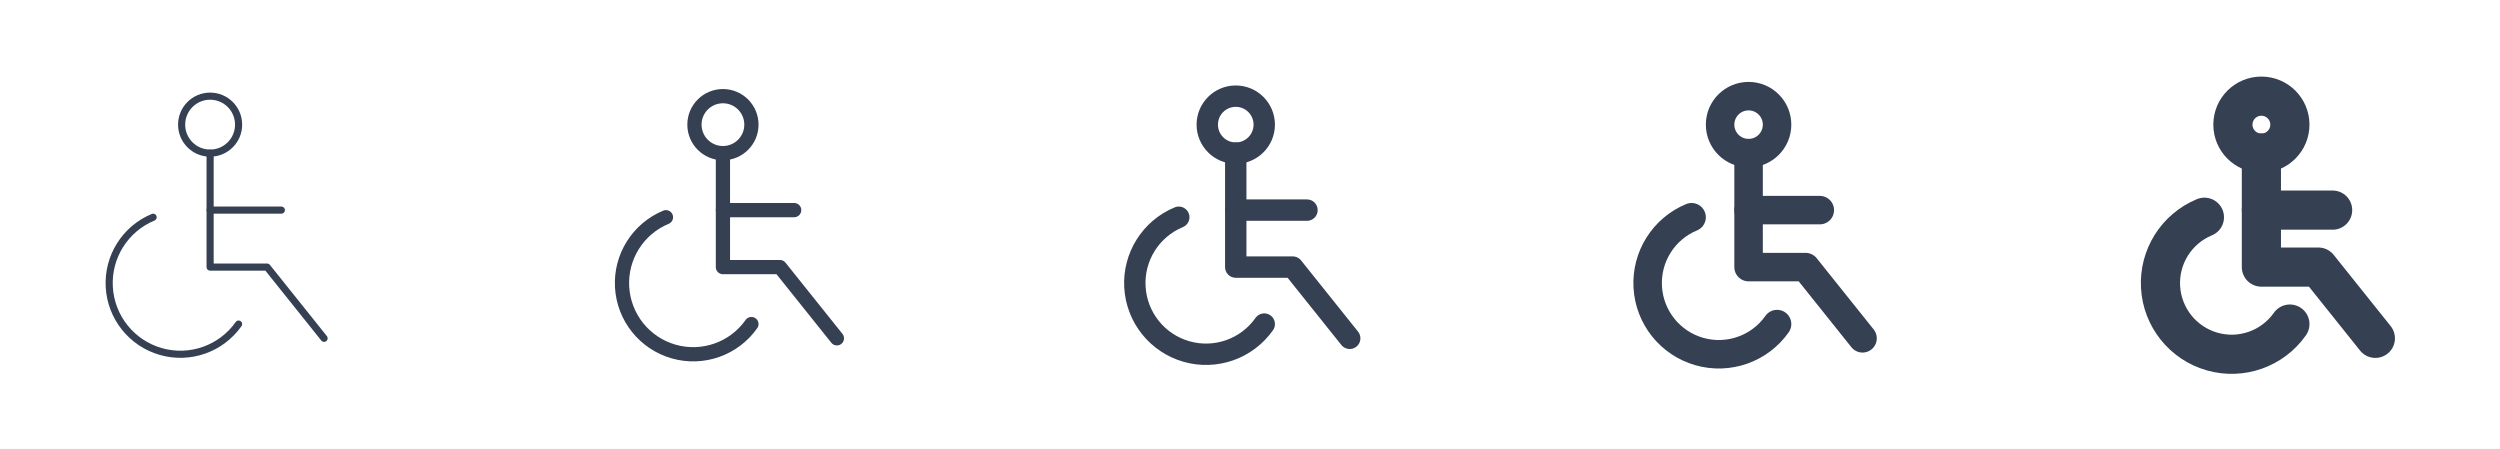
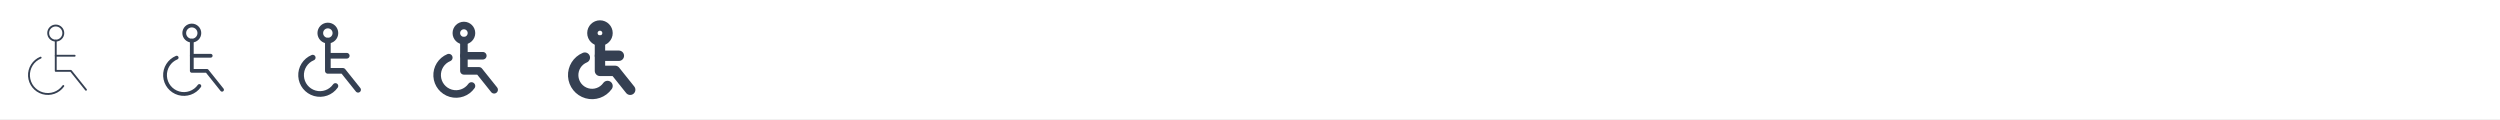
- <svg xmlns="http://www.w3.org/2000/svg" xmlns:xlink="http://www.w3.org/1999/xlink" viewBox="0 0 234 42" width="234" height="42" style="color: #354052">
-   <rect x="0" y="0" width="234" height="42" fill="#fff" />
+ <svg xmlns="http://www.w3.org/2000/svg" xmlns:xlink="http://www.w3.org/1999/xlink" viewBox="0 0 882 42" width="882" height="42" style="color: #354052">
+   <rect x="0" y="0" width="882" height="42" fill="#fff" />
  <symbol id="icon-.5" class="icon icon-tabler icon-tabler-disabled" viewBox="0 0 24 24" stroke-width=".5" stroke="currentColor" fill="none" stroke-linecap="round" stroke-linejoin="round">
    <rect x="0" y="0" width="24" height="24" stroke="none" />
    <circle cx="11" cy="5" r="2" />
    <polyline points="11 7 11 15 15 15 19 20" />
    <line x1="11" y1="11" x2="16" y2="11" />
    <path d="M7 11.5a5 5 0 1 0 6 7.5" />
  </symbol>
  <symbol id="icon-1" class="icon icon-tabler icon-tabler-disabled" viewBox="0 0 24 24" stroke-width="1" stroke="currentColor" fill="none" stroke-linecap="round" stroke-linejoin="round">
    <rect x="0" y="0" width="24" height="24" stroke="none" />
    <circle cx="11" cy="5" r="2" />
    <polyline points="11 7 11 15 15 15 19 20" />
    <line x1="11" y1="11" x2="16" y2="11" />
    <path d="M7 11.5a5 5 0 1 0 6 7.5" />
  </symbol>
  <symbol id="icon-1.5" class="icon icon-tabler icon-tabler-disabled" viewBox="0 0 24 24" stroke-width="1.5" stroke="currentColor" fill="none" stroke-linecap="round" stroke-linejoin="round">
    <rect x="0" y="0" width="24" height="24" stroke="none" />
    <circle cx="11" cy="5" r="2" />
    <polyline points="11 7 11 15 15 15 19 20" />
    <line x1="11" y1="11" x2="16" y2="11" />
    <path d="M7 11.5a5 5 0 1 0 6 7.5" />
  </symbol>
  <symbol id="icon-2" class="icon icon-tabler icon-tabler-disabled" viewBox="0 0 24 24" stroke-width="2" stroke="currentColor" fill="none" stroke-linecap="round" stroke-linejoin="round">
    <rect x="0" y="0" width="24" height="24" stroke="none" />
    <circle cx="11" cy="5" r="2" />
    <polyline points="11 7 11 15 15 15 19 20" />
    <line x1="11" y1="11" x2="16" y2="11" />
    <path d="M7 11.5a5 5 0 1 0 6 7.5" />
  </symbol>
  <symbol id="icon-2.75" class="icon icon-tabler icon-tabler-disabled" viewBox="0 0 24 24" stroke-width="2.75" stroke="currentColor" fill="none" stroke-linecap="round" stroke-linejoin="round">
    <rect x="0" y="0" width="24" height="24" stroke="none" />
    <circle cx="11" cy="5" r="2" />
    <polyline points="11 7 11 15 15 15 19 20" />
    <line x1="11" y1="11" x2="16" y2="11" />
    <path d="M7 11.5a5 5 0 1 0 6 7.5" />
  </symbol>
  <use xlink:href="#icon-.5" x="5" y="5" width="32" height="32" />
  <use xlink:href="#icon-1" x="53" y="5" width="32" height="32" />
  <use xlink:href="#icon-1.5" x="101" y="5" width="32" height="32" />
  <use xlink:href="#icon-2" x="149" y="5" width="32" height="32" />
  <use xlink:href="#icon-2.75" x="197" y="5" width="32" height="32" />
</svg>
